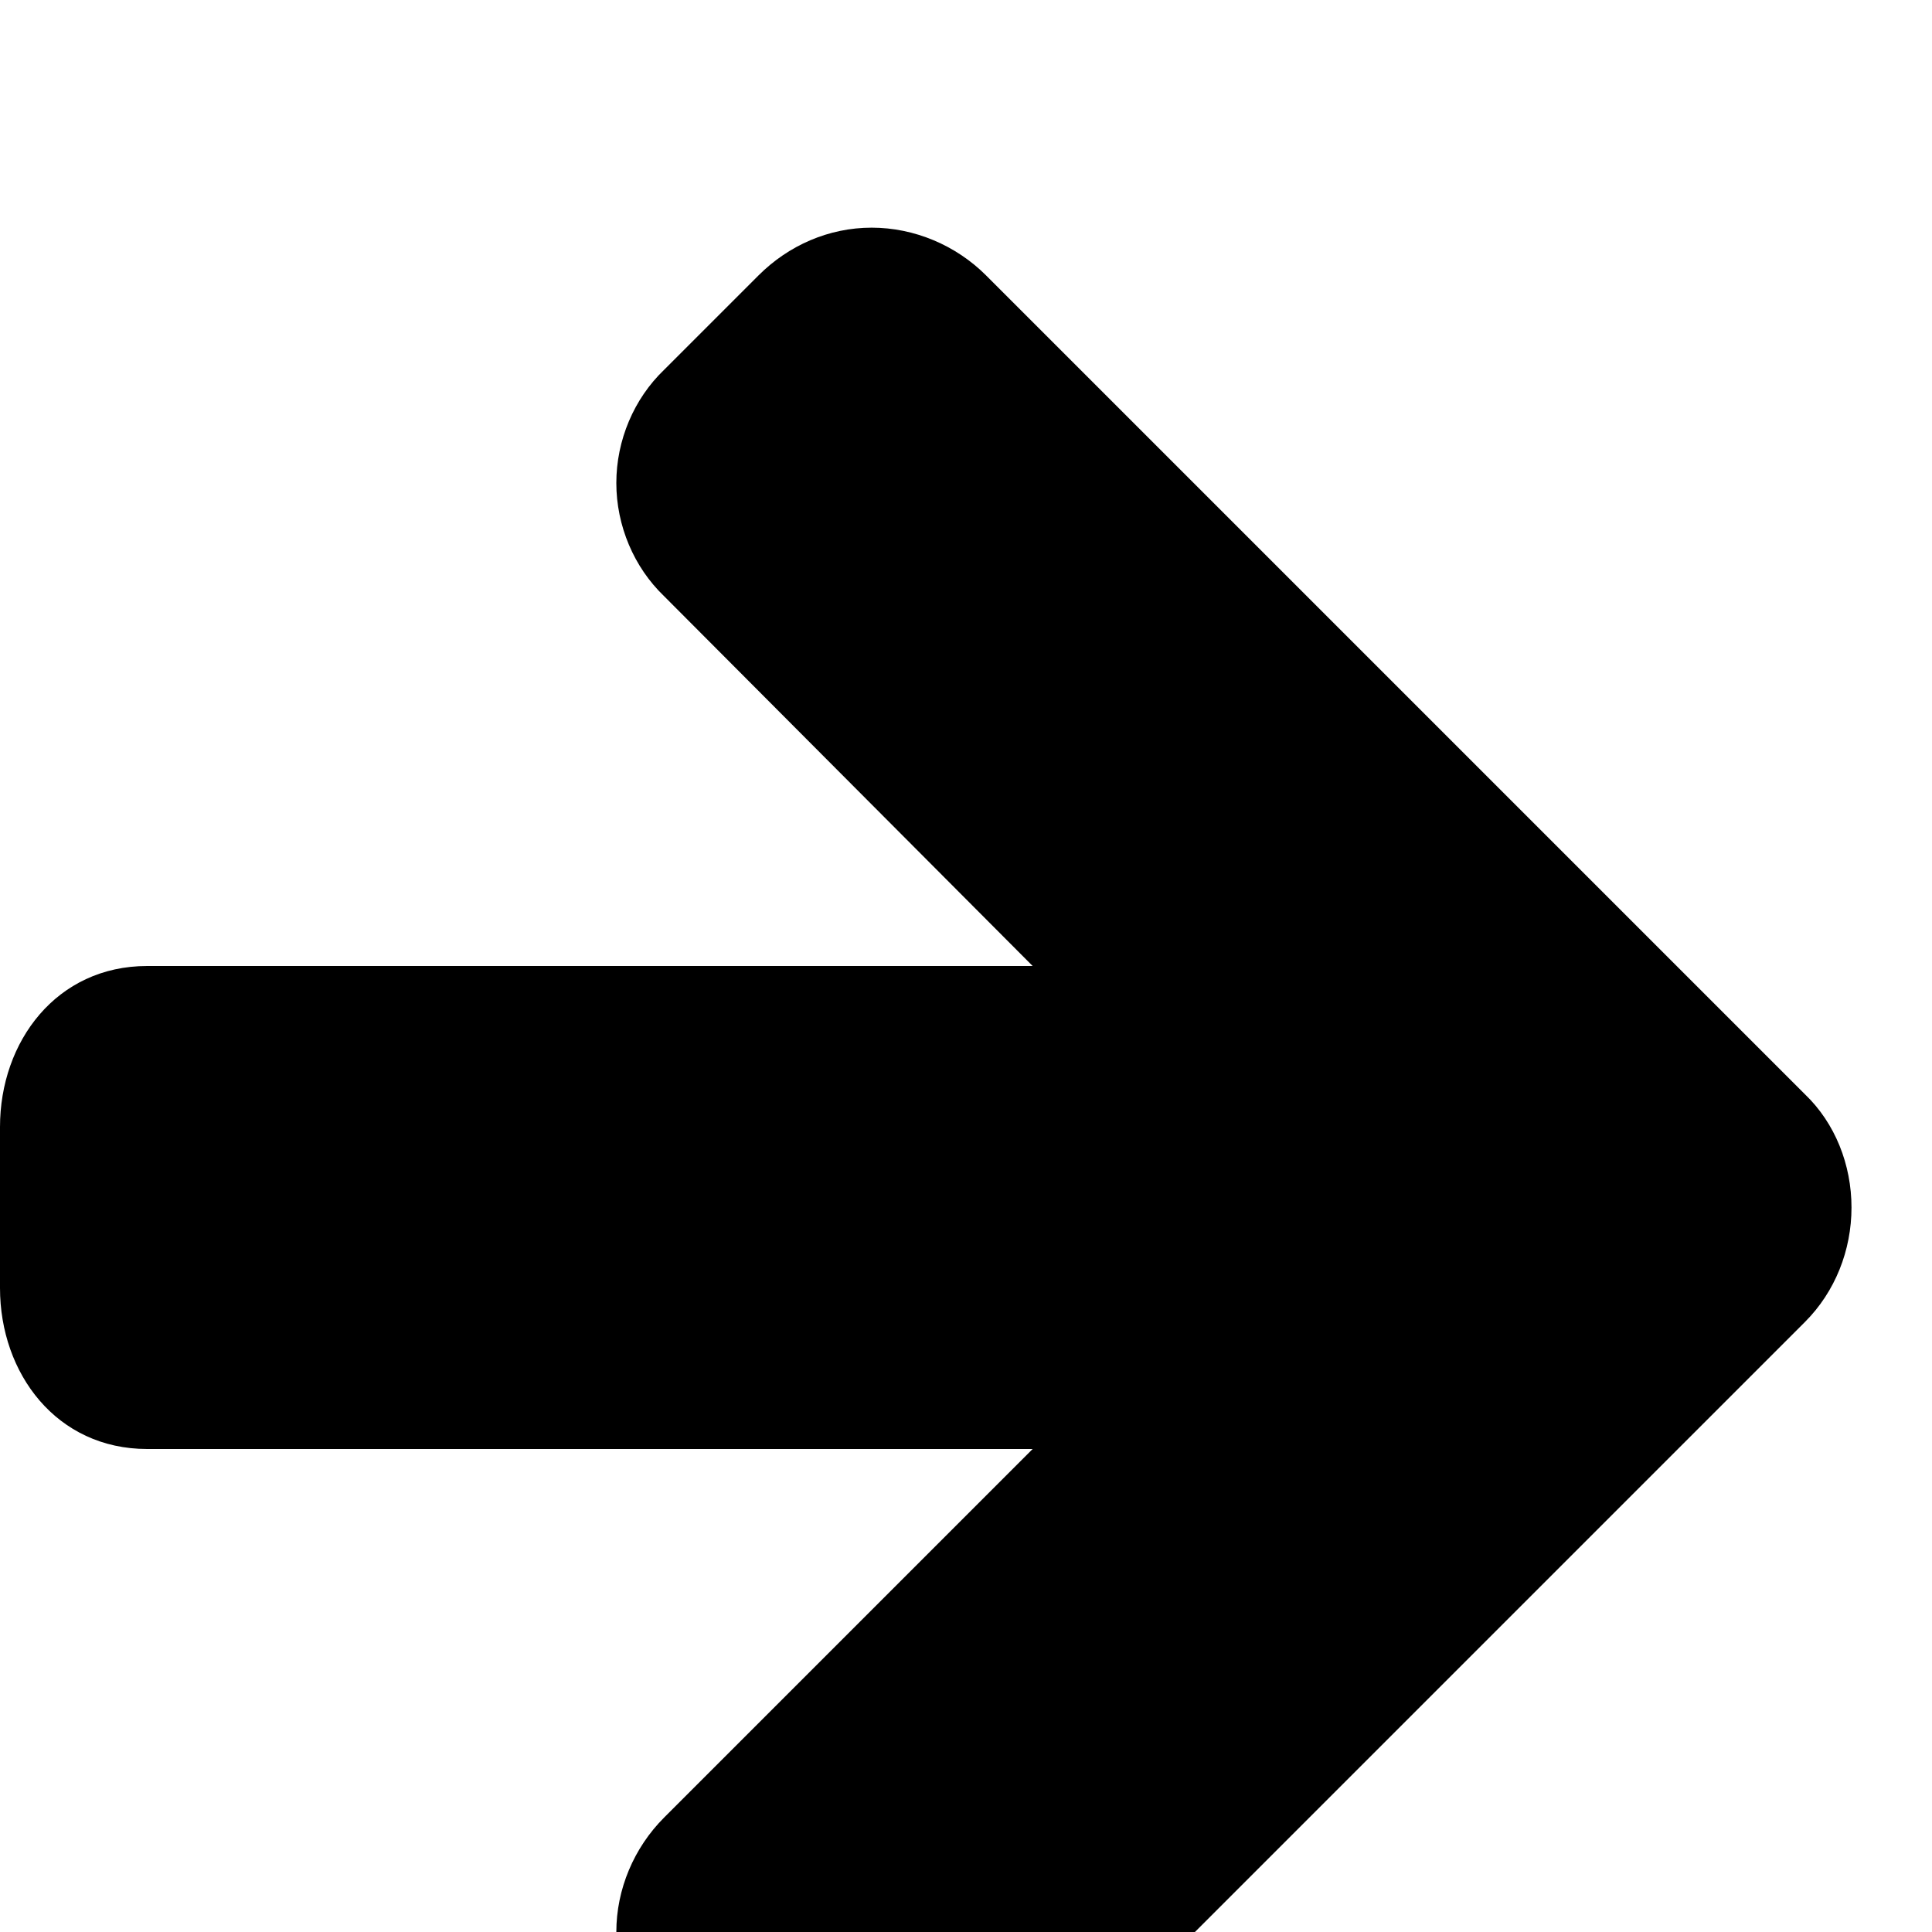
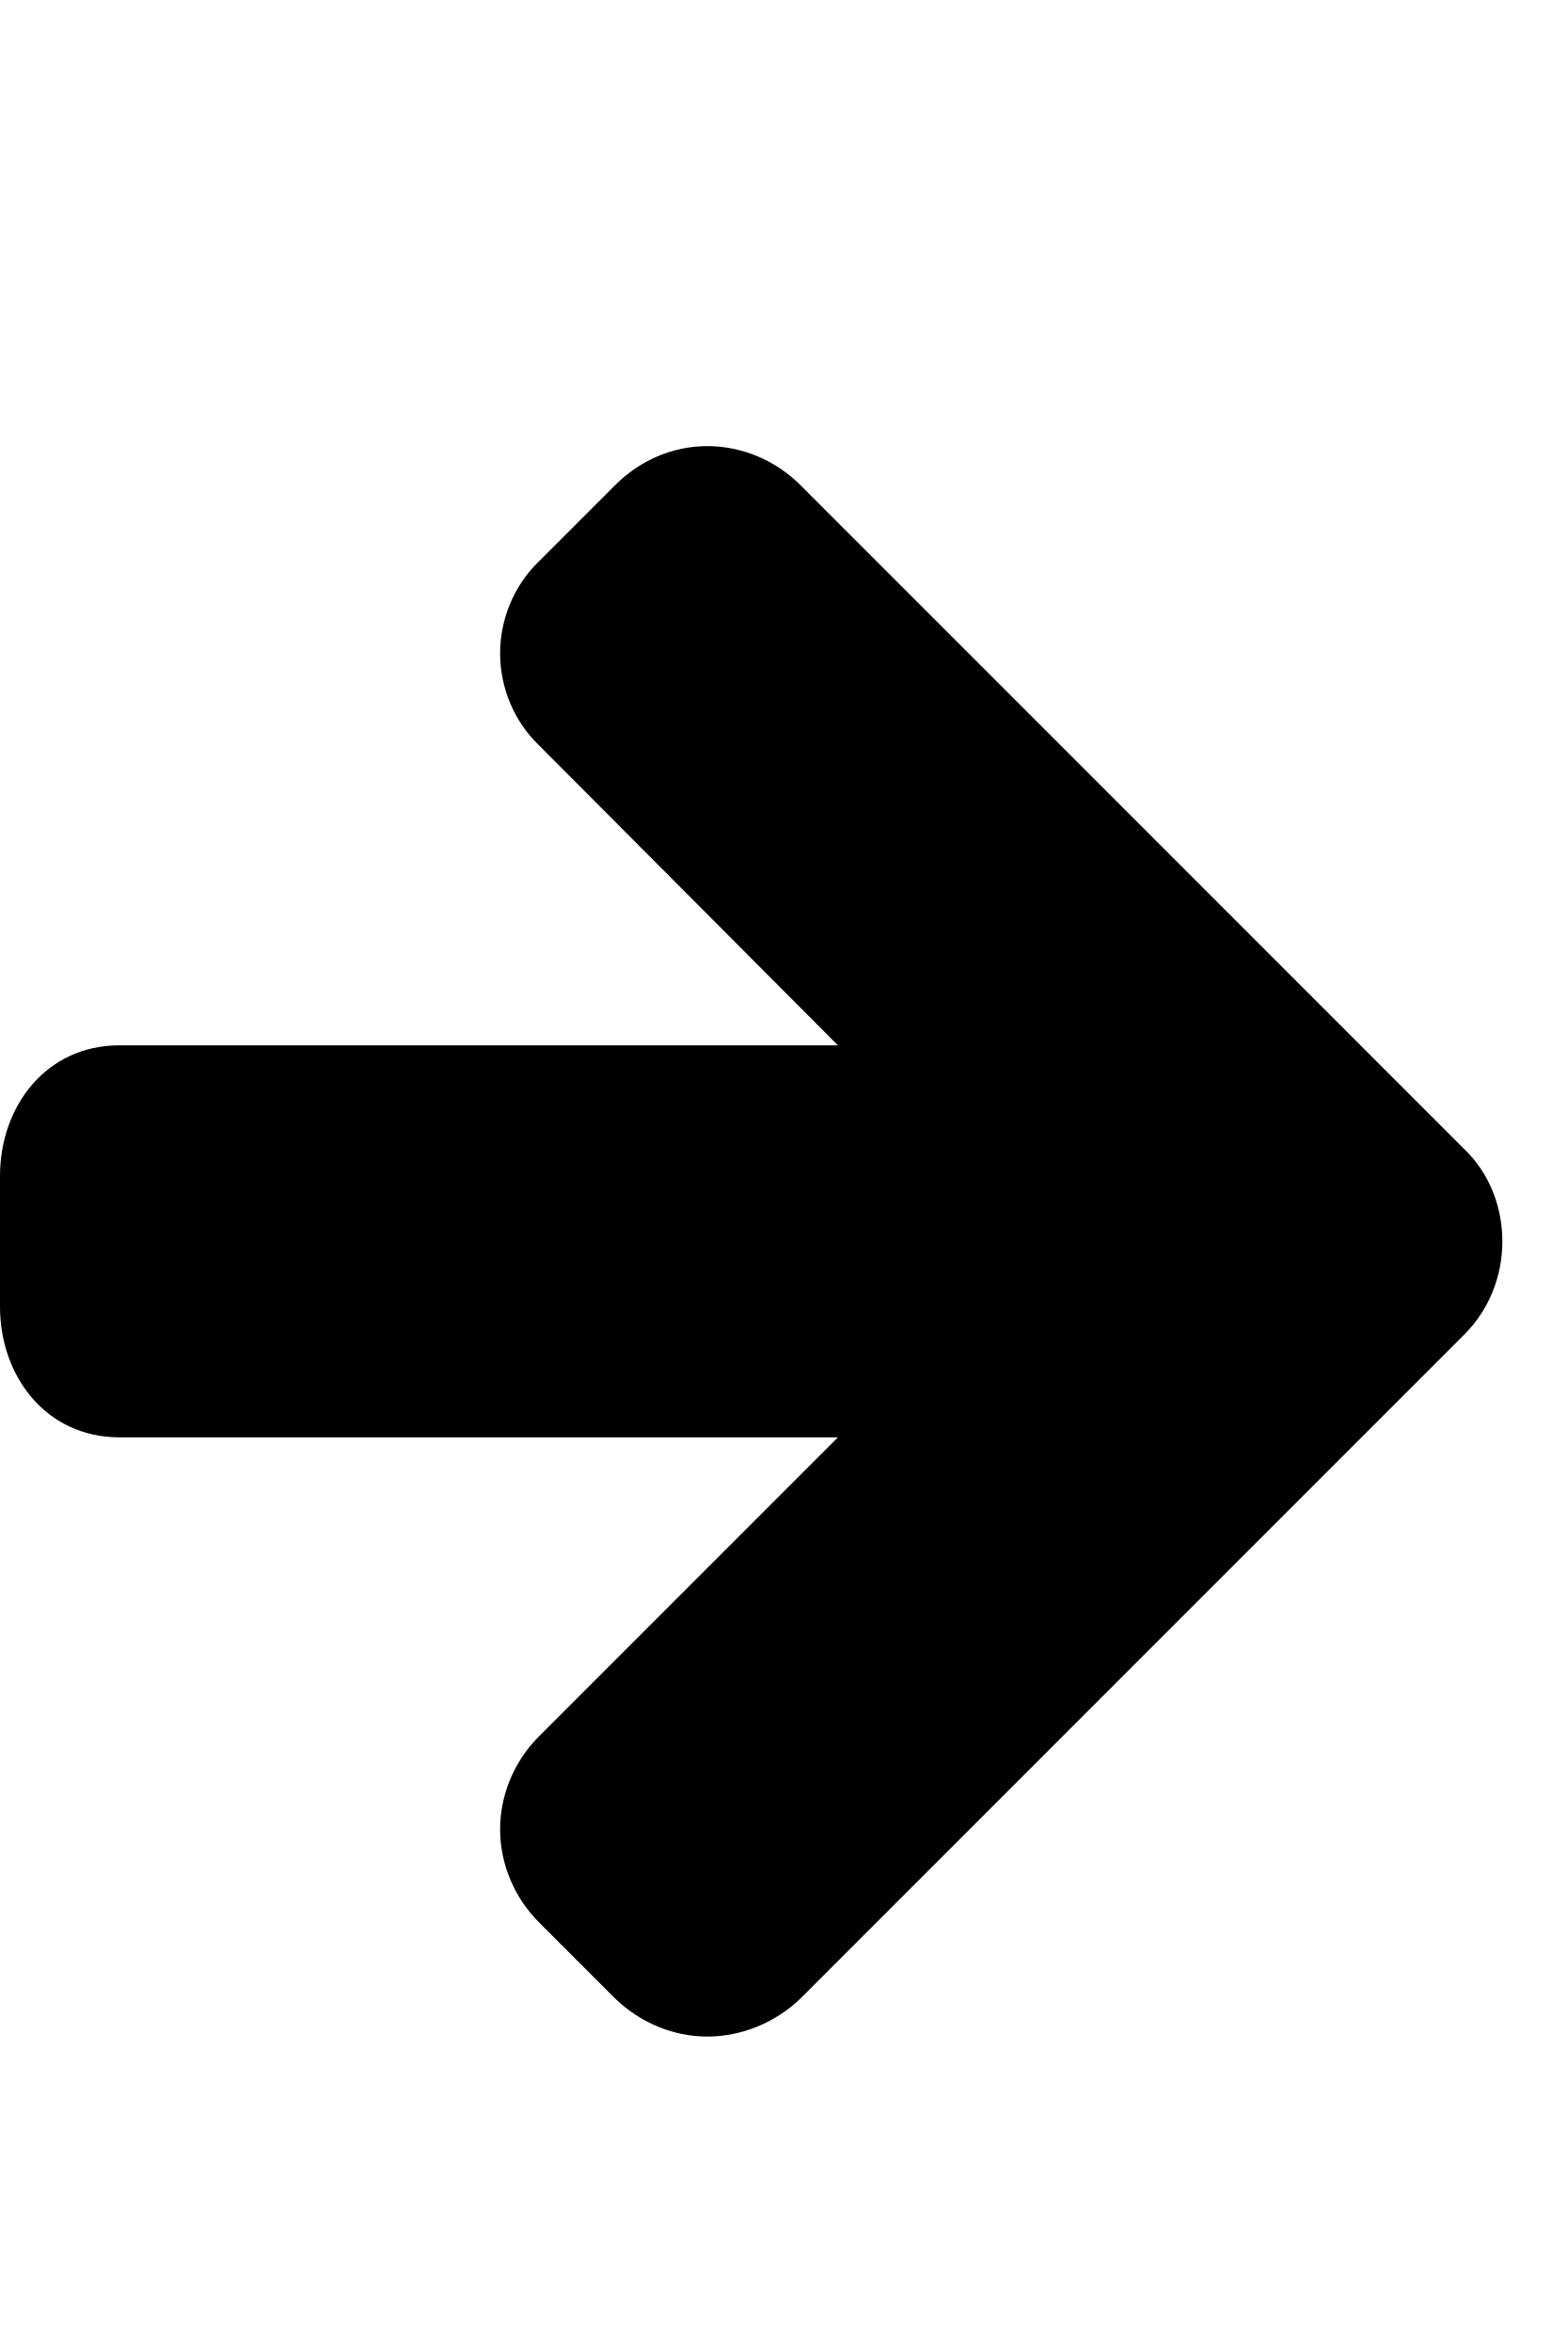
- <svg xmlns="http://www.w3.org/2000/svg" width="12" height="12" viewBox="0 0 1536 1536">
+ <svg xmlns="http://www.w3.org/2000/svg" width="16" height="24" viewBox="0 0 1536 1792">
  <path d="M1472 960c0 34-13 67-37 91l-651 651c-24 23-57 37-91 37s-66-14-90-37l-75-75c-24-24-38-57-38-91s14-67 38-91l293-293H117c-72 0-117-60-117-128V896c0-68 45-128 117-128h704L528 474c-24-23-38-56-38-90s14-67 38-90l75-75c24-24 56-38 90-38s67 14 91 38l651 651c24 23 37 56 37 90z" />
</svg>
